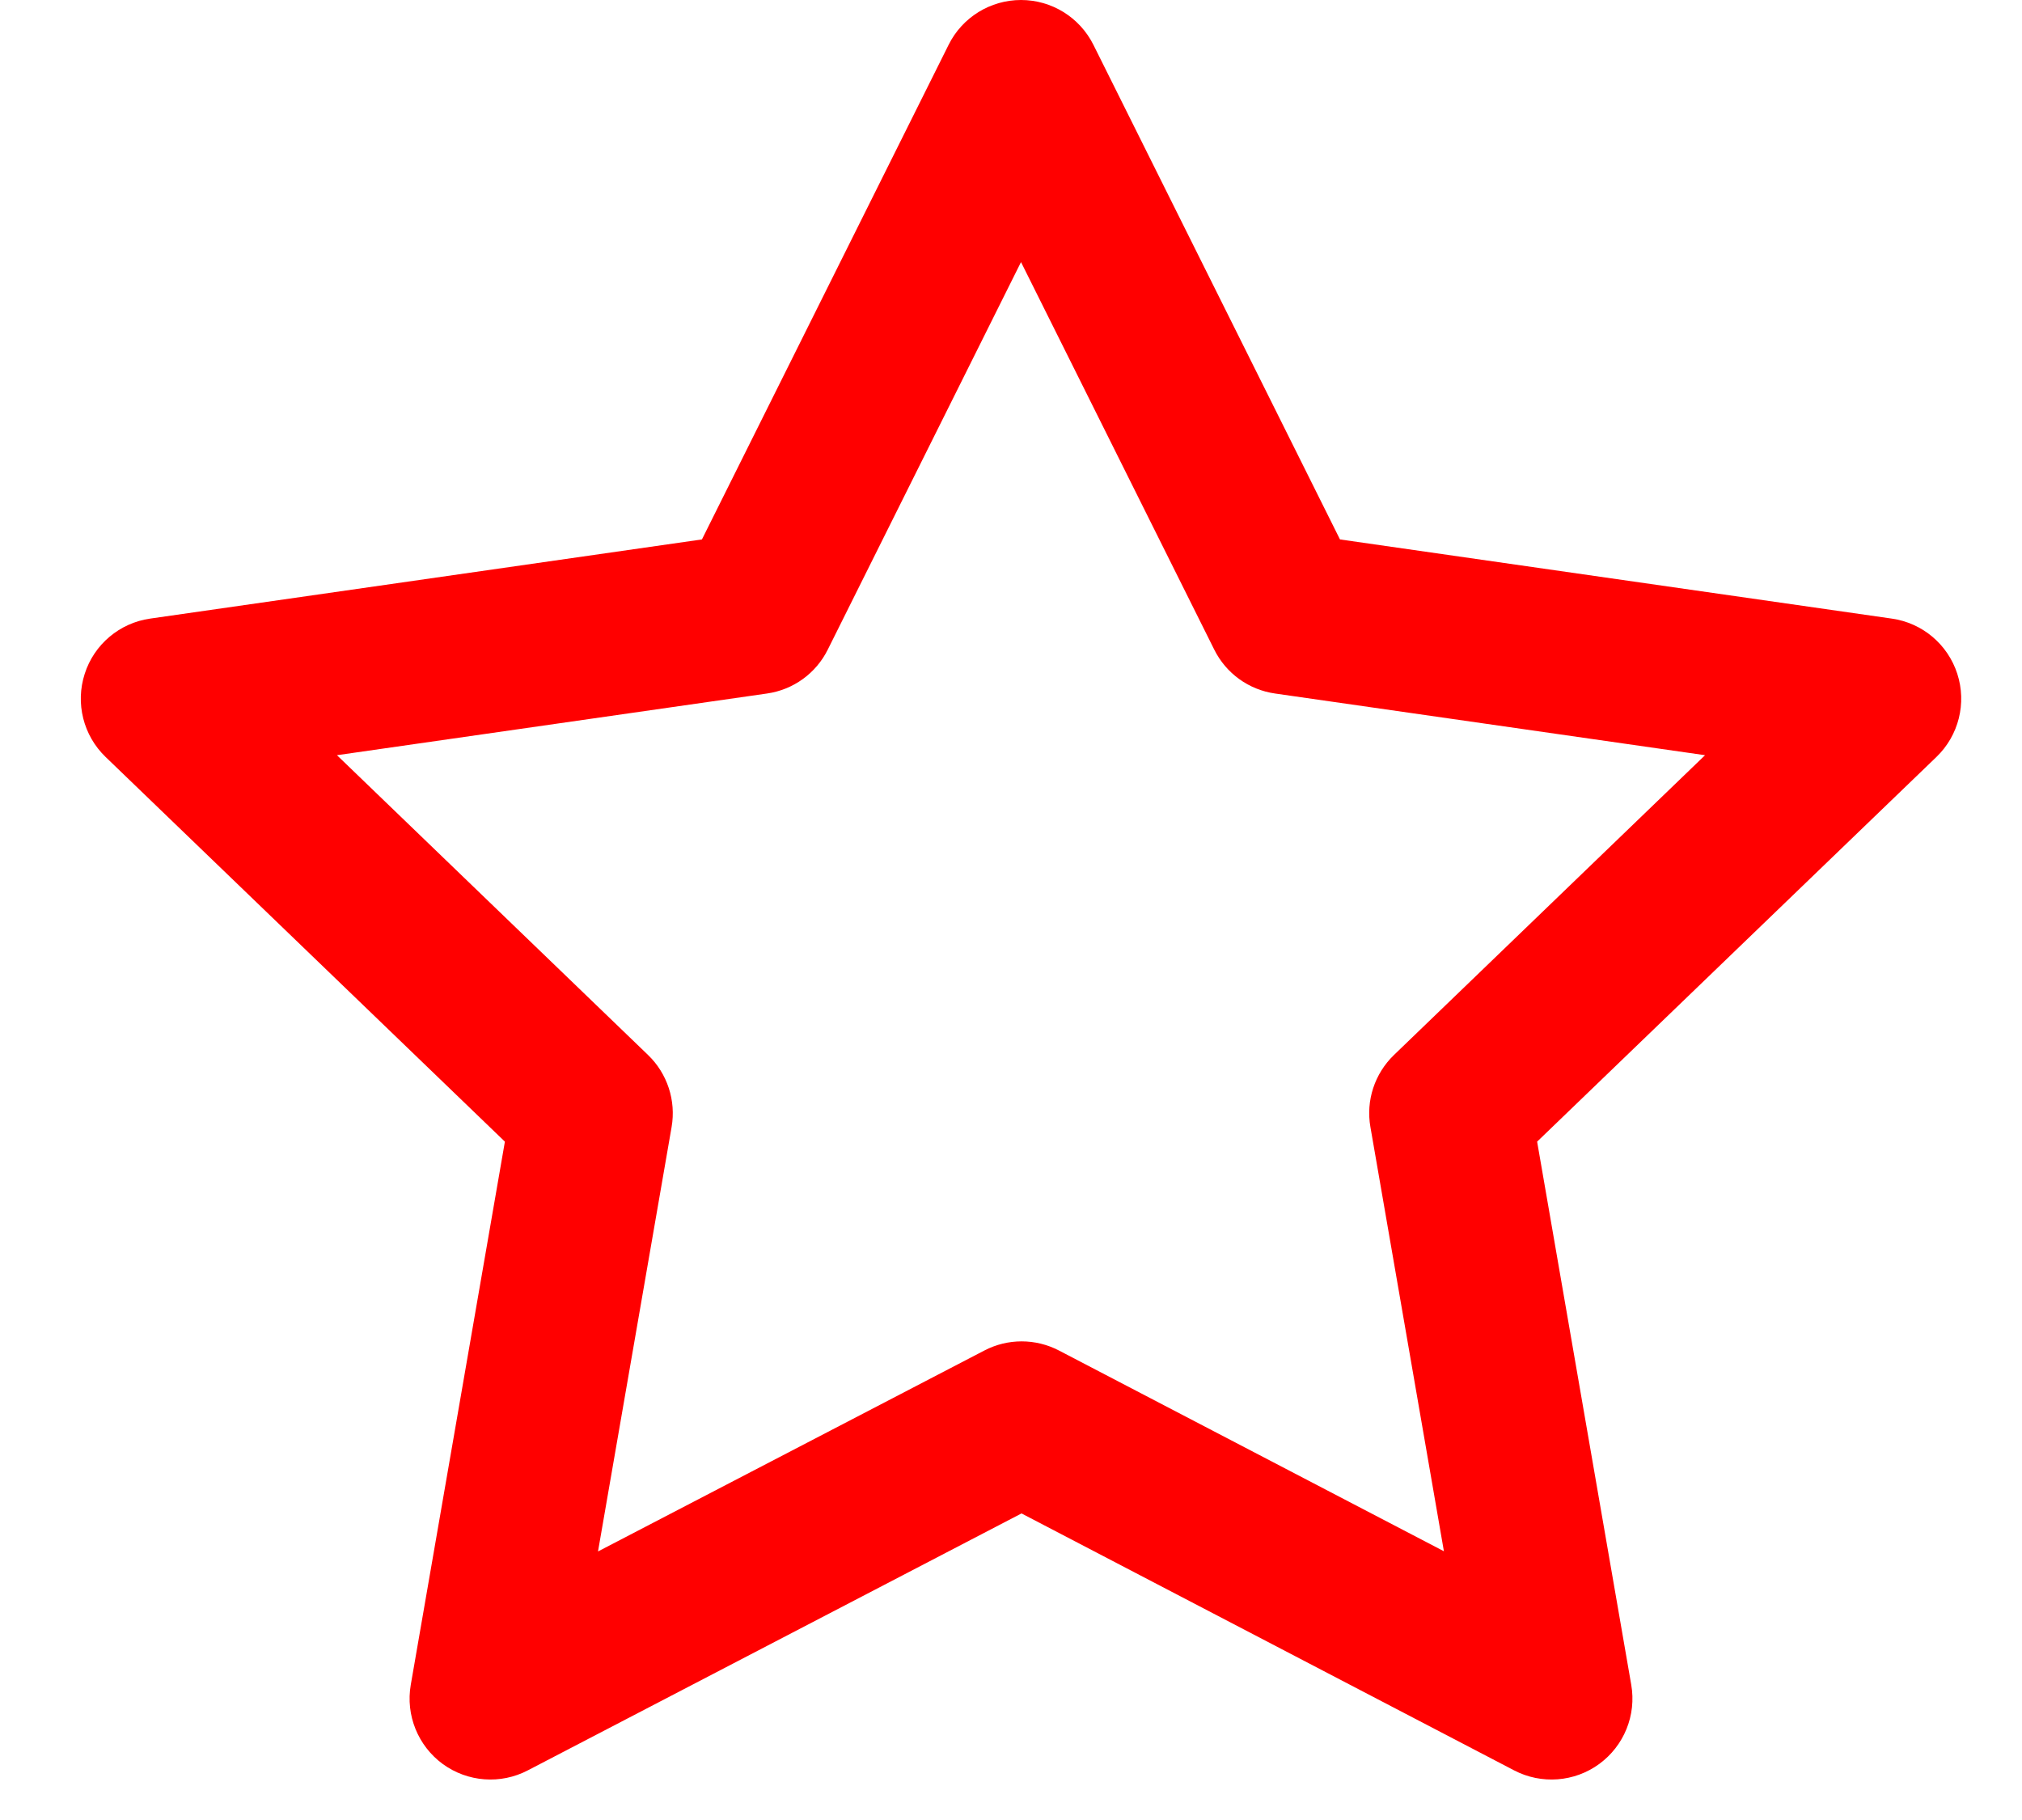
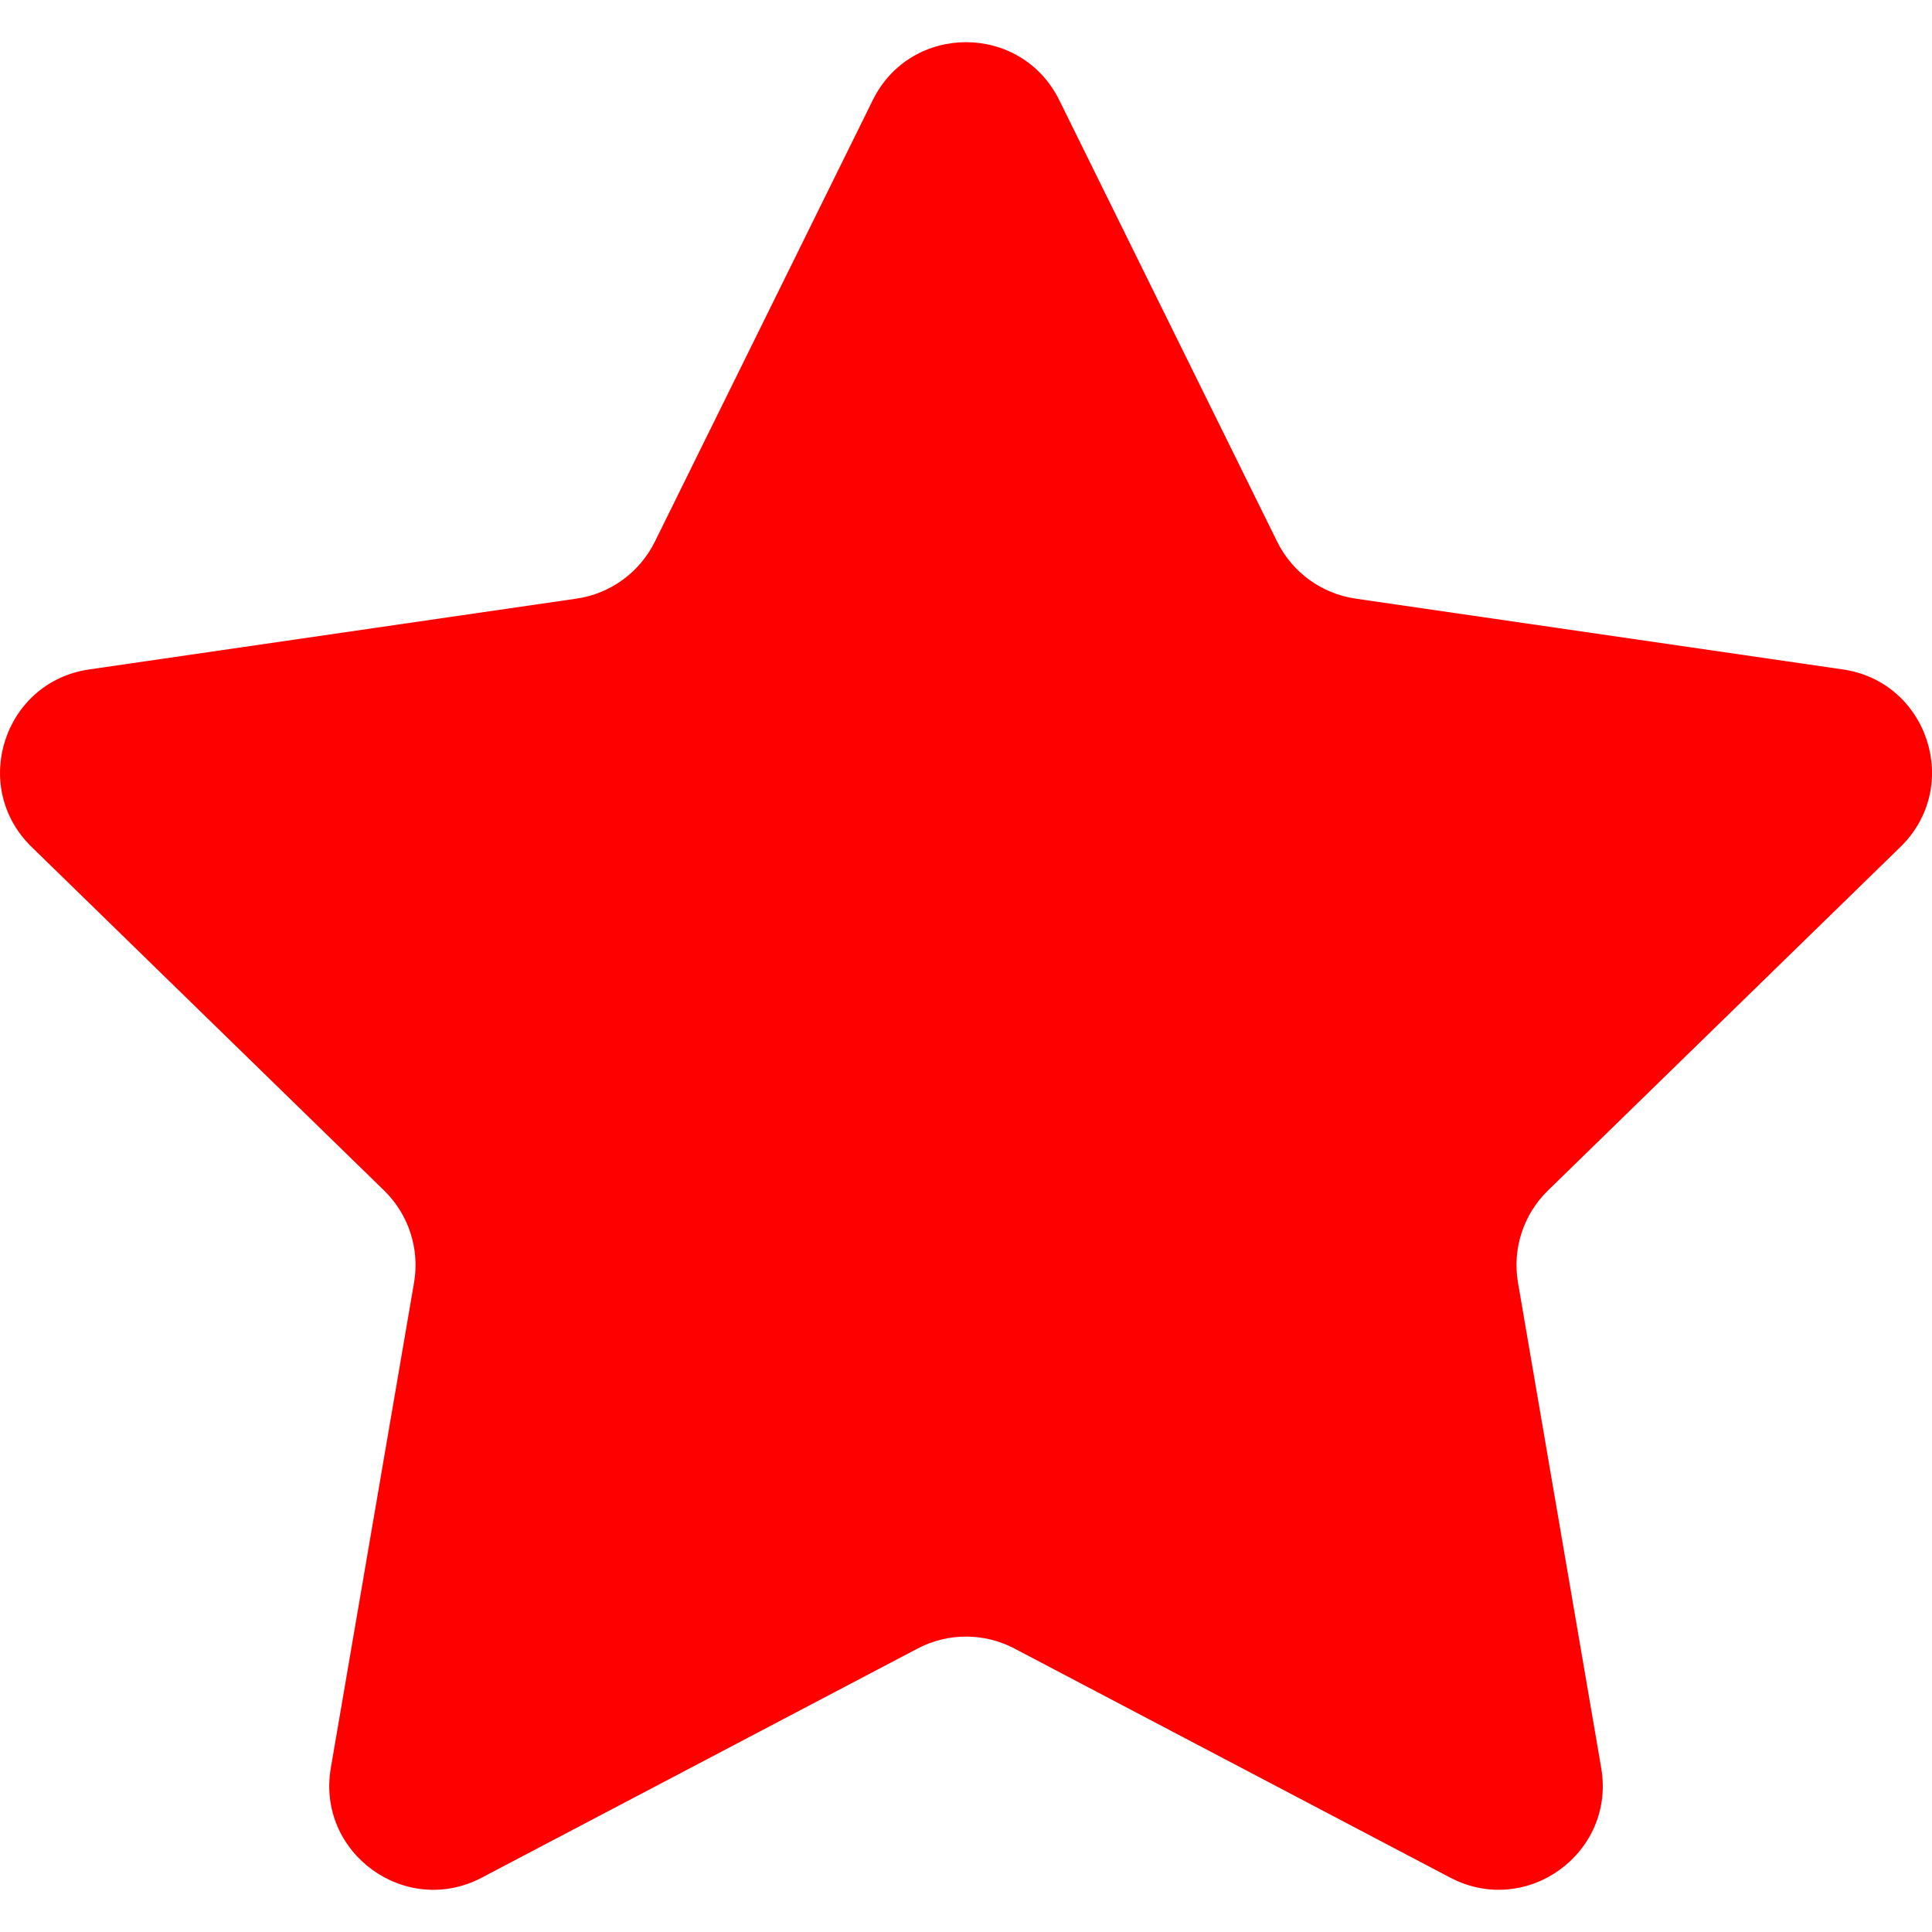
- <svg xmlns="http://www.w3.org/2000/svg" width="20" height="18" viewBox="0 0 20 18" fill="none">
-   <path fill-rule="evenodd" clip-rule="evenodd" d="M10.099 -0C10.402 -0 10.679 0.171 10.815 0.443L13.254 5.335L18.712 6.118C19.015 6.161 19.266 6.373 19.36 6.664C19.454 6.955 19.374 7.274 19.154 7.486L15.204 11.291L16.135 16.663C16.187 16.963 16.064 17.266 15.818 17.446C15.573 17.625 15.246 17.65 14.976 17.509L10.104 14.968L5.221 17.509C4.951 17.65 4.625 17.625 4.379 17.446C4.134 17.266 4.011 16.963 4.063 16.663L4.994 11.291L1.044 7.486C0.824 7.274 0.744 6.955 0.838 6.664C0.931 6.373 1.183 6.161 1.485 6.118L6.943 5.335L9.383 0.443C9.518 0.171 9.796 -0 10.099 -0ZM10.099 2.592L8.188 6.424C8.071 6.66 7.846 6.822 7.586 6.859L3.333 7.469L6.41 10.434C6.601 10.618 6.688 10.885 6.643 11.146L5.915 15.344L9.736 13.357C9.967 13.236 10.243 13.236 10.475 13.357L14.282 15.342L13.555 11.146C13.509 10.885 13.597 10.618 13.788 10.434L16.865 7.469L12.612 6.859C12.352 6.822 12.127 6.66 12.01 6.424L10.099 2.592Z" fill="#ff0000" />
+ <svg xmlns="http://www.w3.org/2000/svg" version="1.1" id="Capa_1" x="0px" y="0px" viewBox="0 0 47.94 47.94" style="enable-background:new 0 0 47.94 47.94;" xml:space="preserve">
+   <path style="fill: rgb(255, 0, 0);" d="M26.285,2.486l5.407,10.956c0.376,0.762,1.103,1.29,1.944,1.412l12.091,1.757 c2.118,0.308,2.963,2.91,1.431,4.403l-8.749,8.528c-0.608,0.593-0.886,1.448-0.742,2.285l2.065,12.042 c0.362,2.109-1.852,3.717-3.746,2.722l-10.814-5.685c-0.752-0.395-1.651-0.395-2.403,0l-10.814,5.685 c-1.894,0.996-4.108-0.613-3.746-2.722l2.065-12.042c0.144-0.837-0.134-1.692-0.742-2.285l-8.749-8.528 c-1.532-1.494-0.687-4.096,1.431-4.403l12.091-1.757c0.841-0.122,1.568-0.65,1.944-1.412l5.407-10.956 C22.602,0.567,25.338,0.567,26.285,2.486z" fill="#ED8A19" />
</svg>
